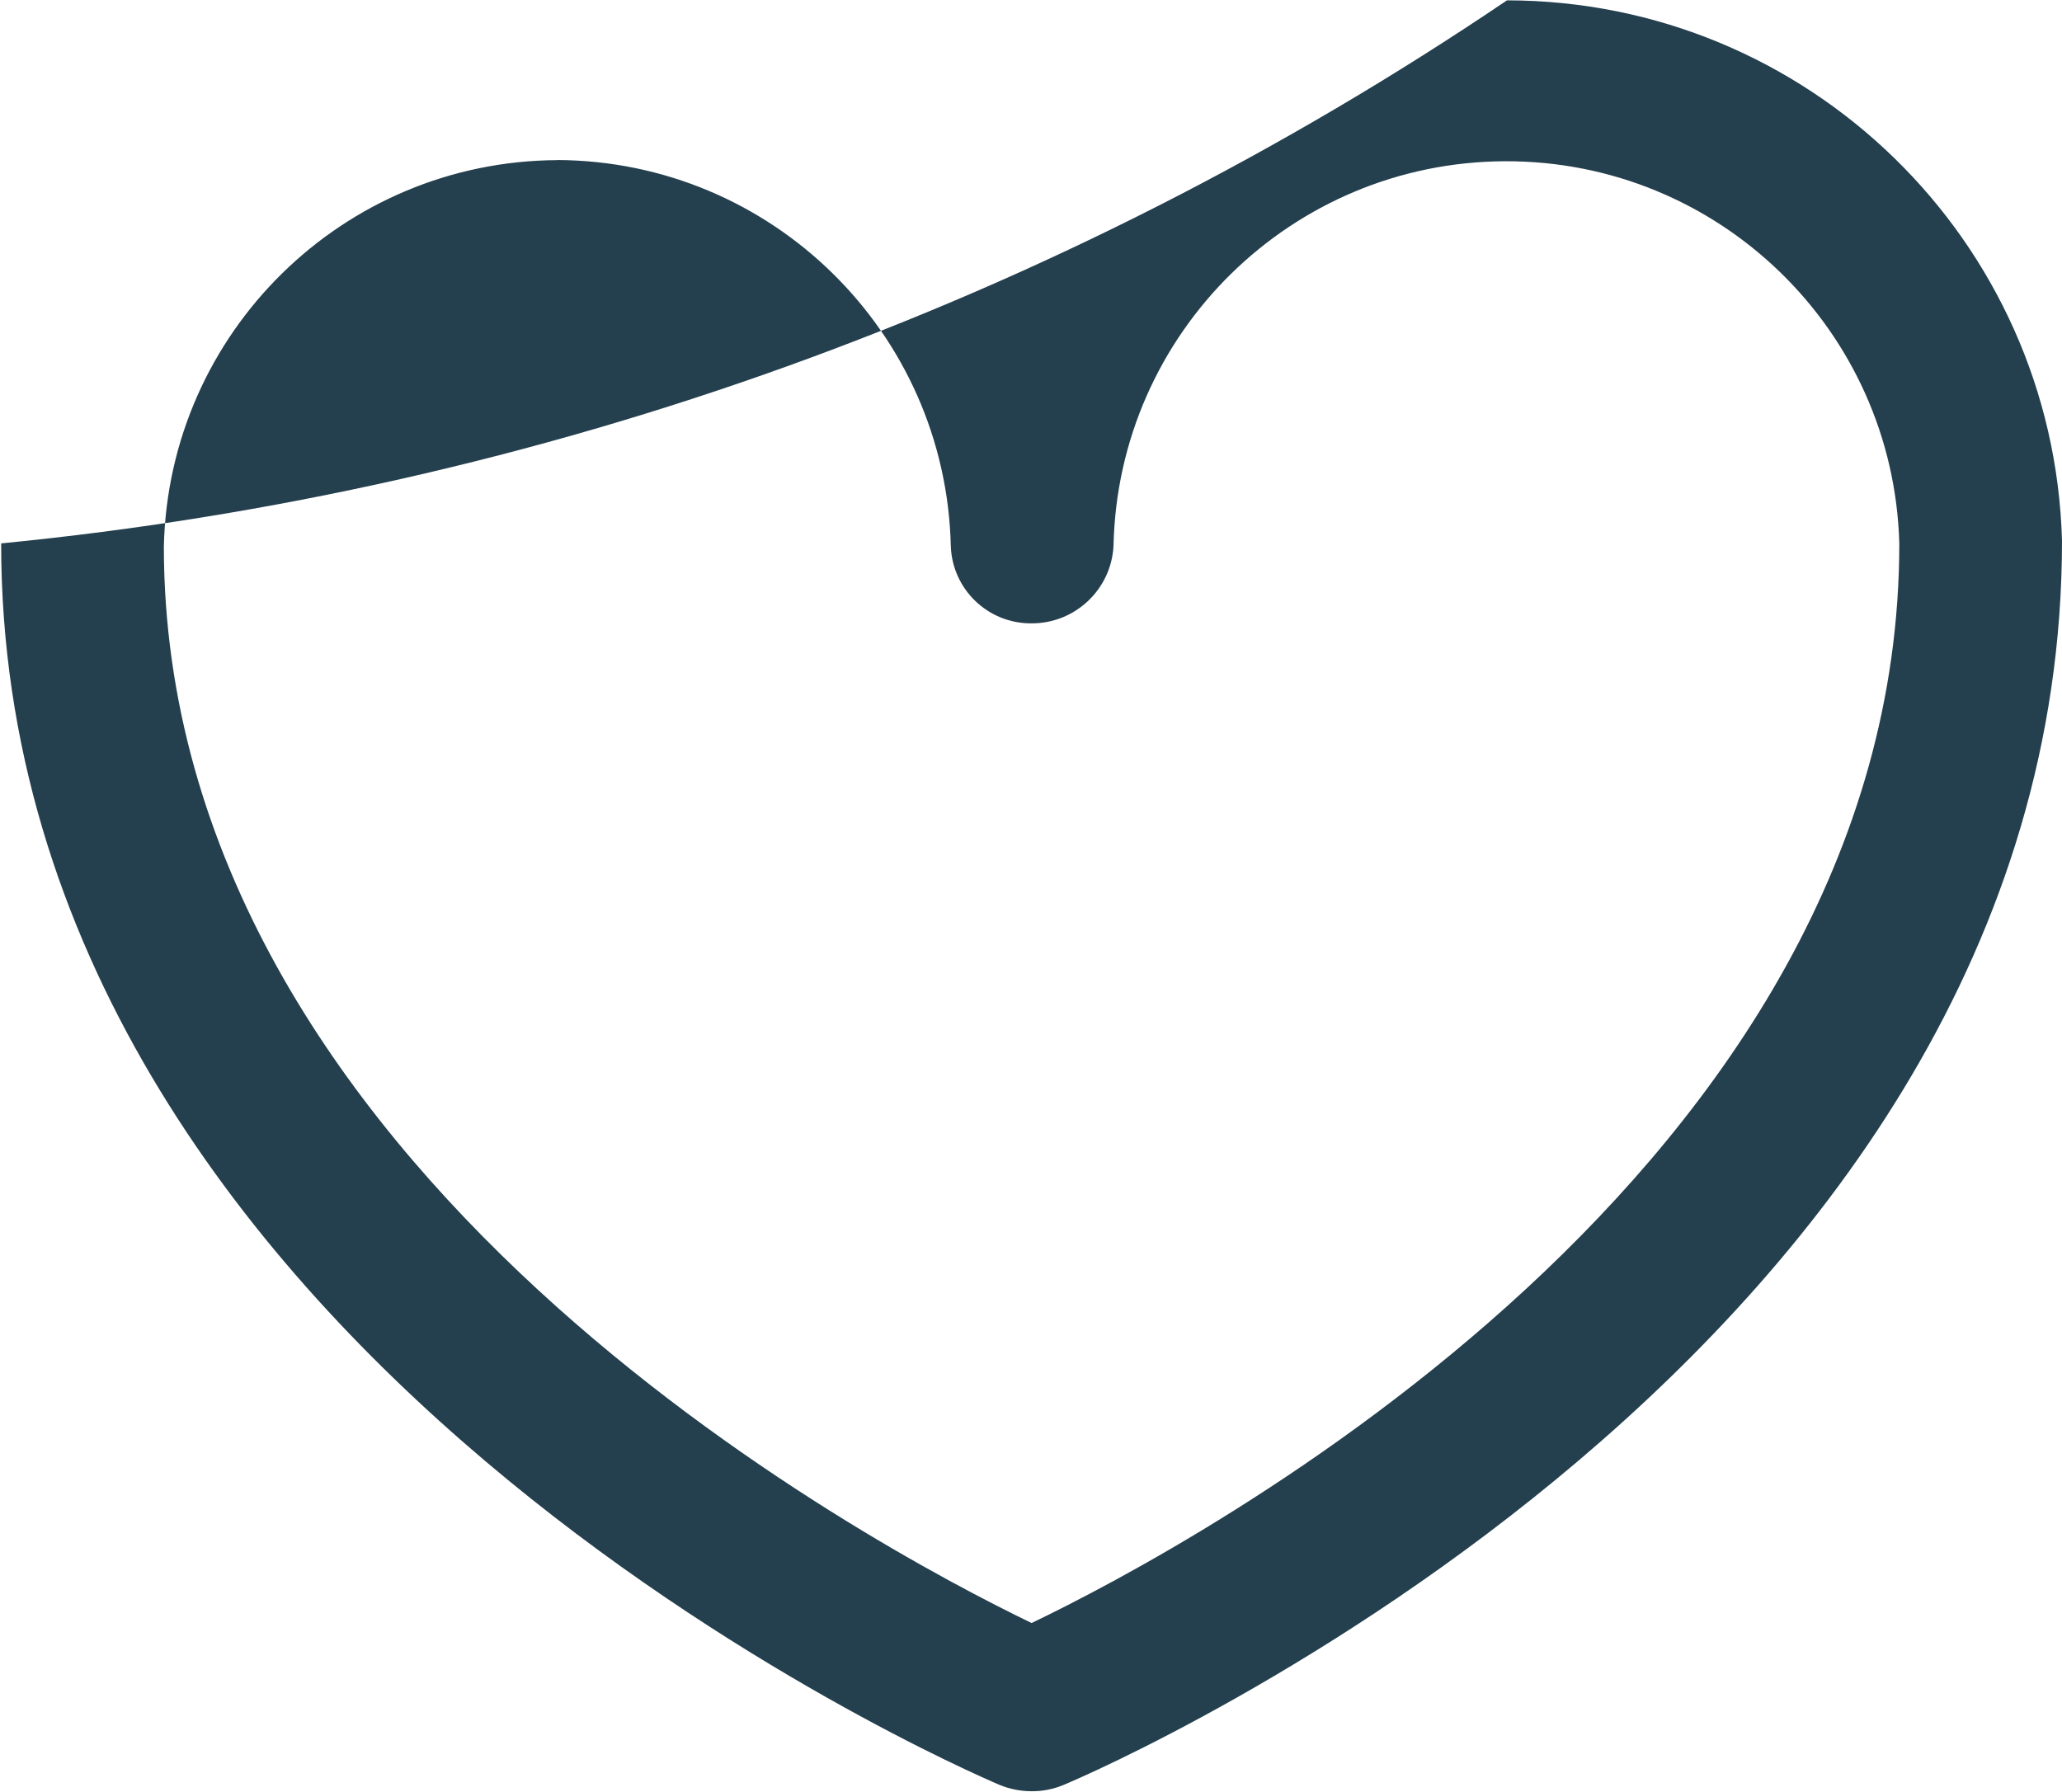
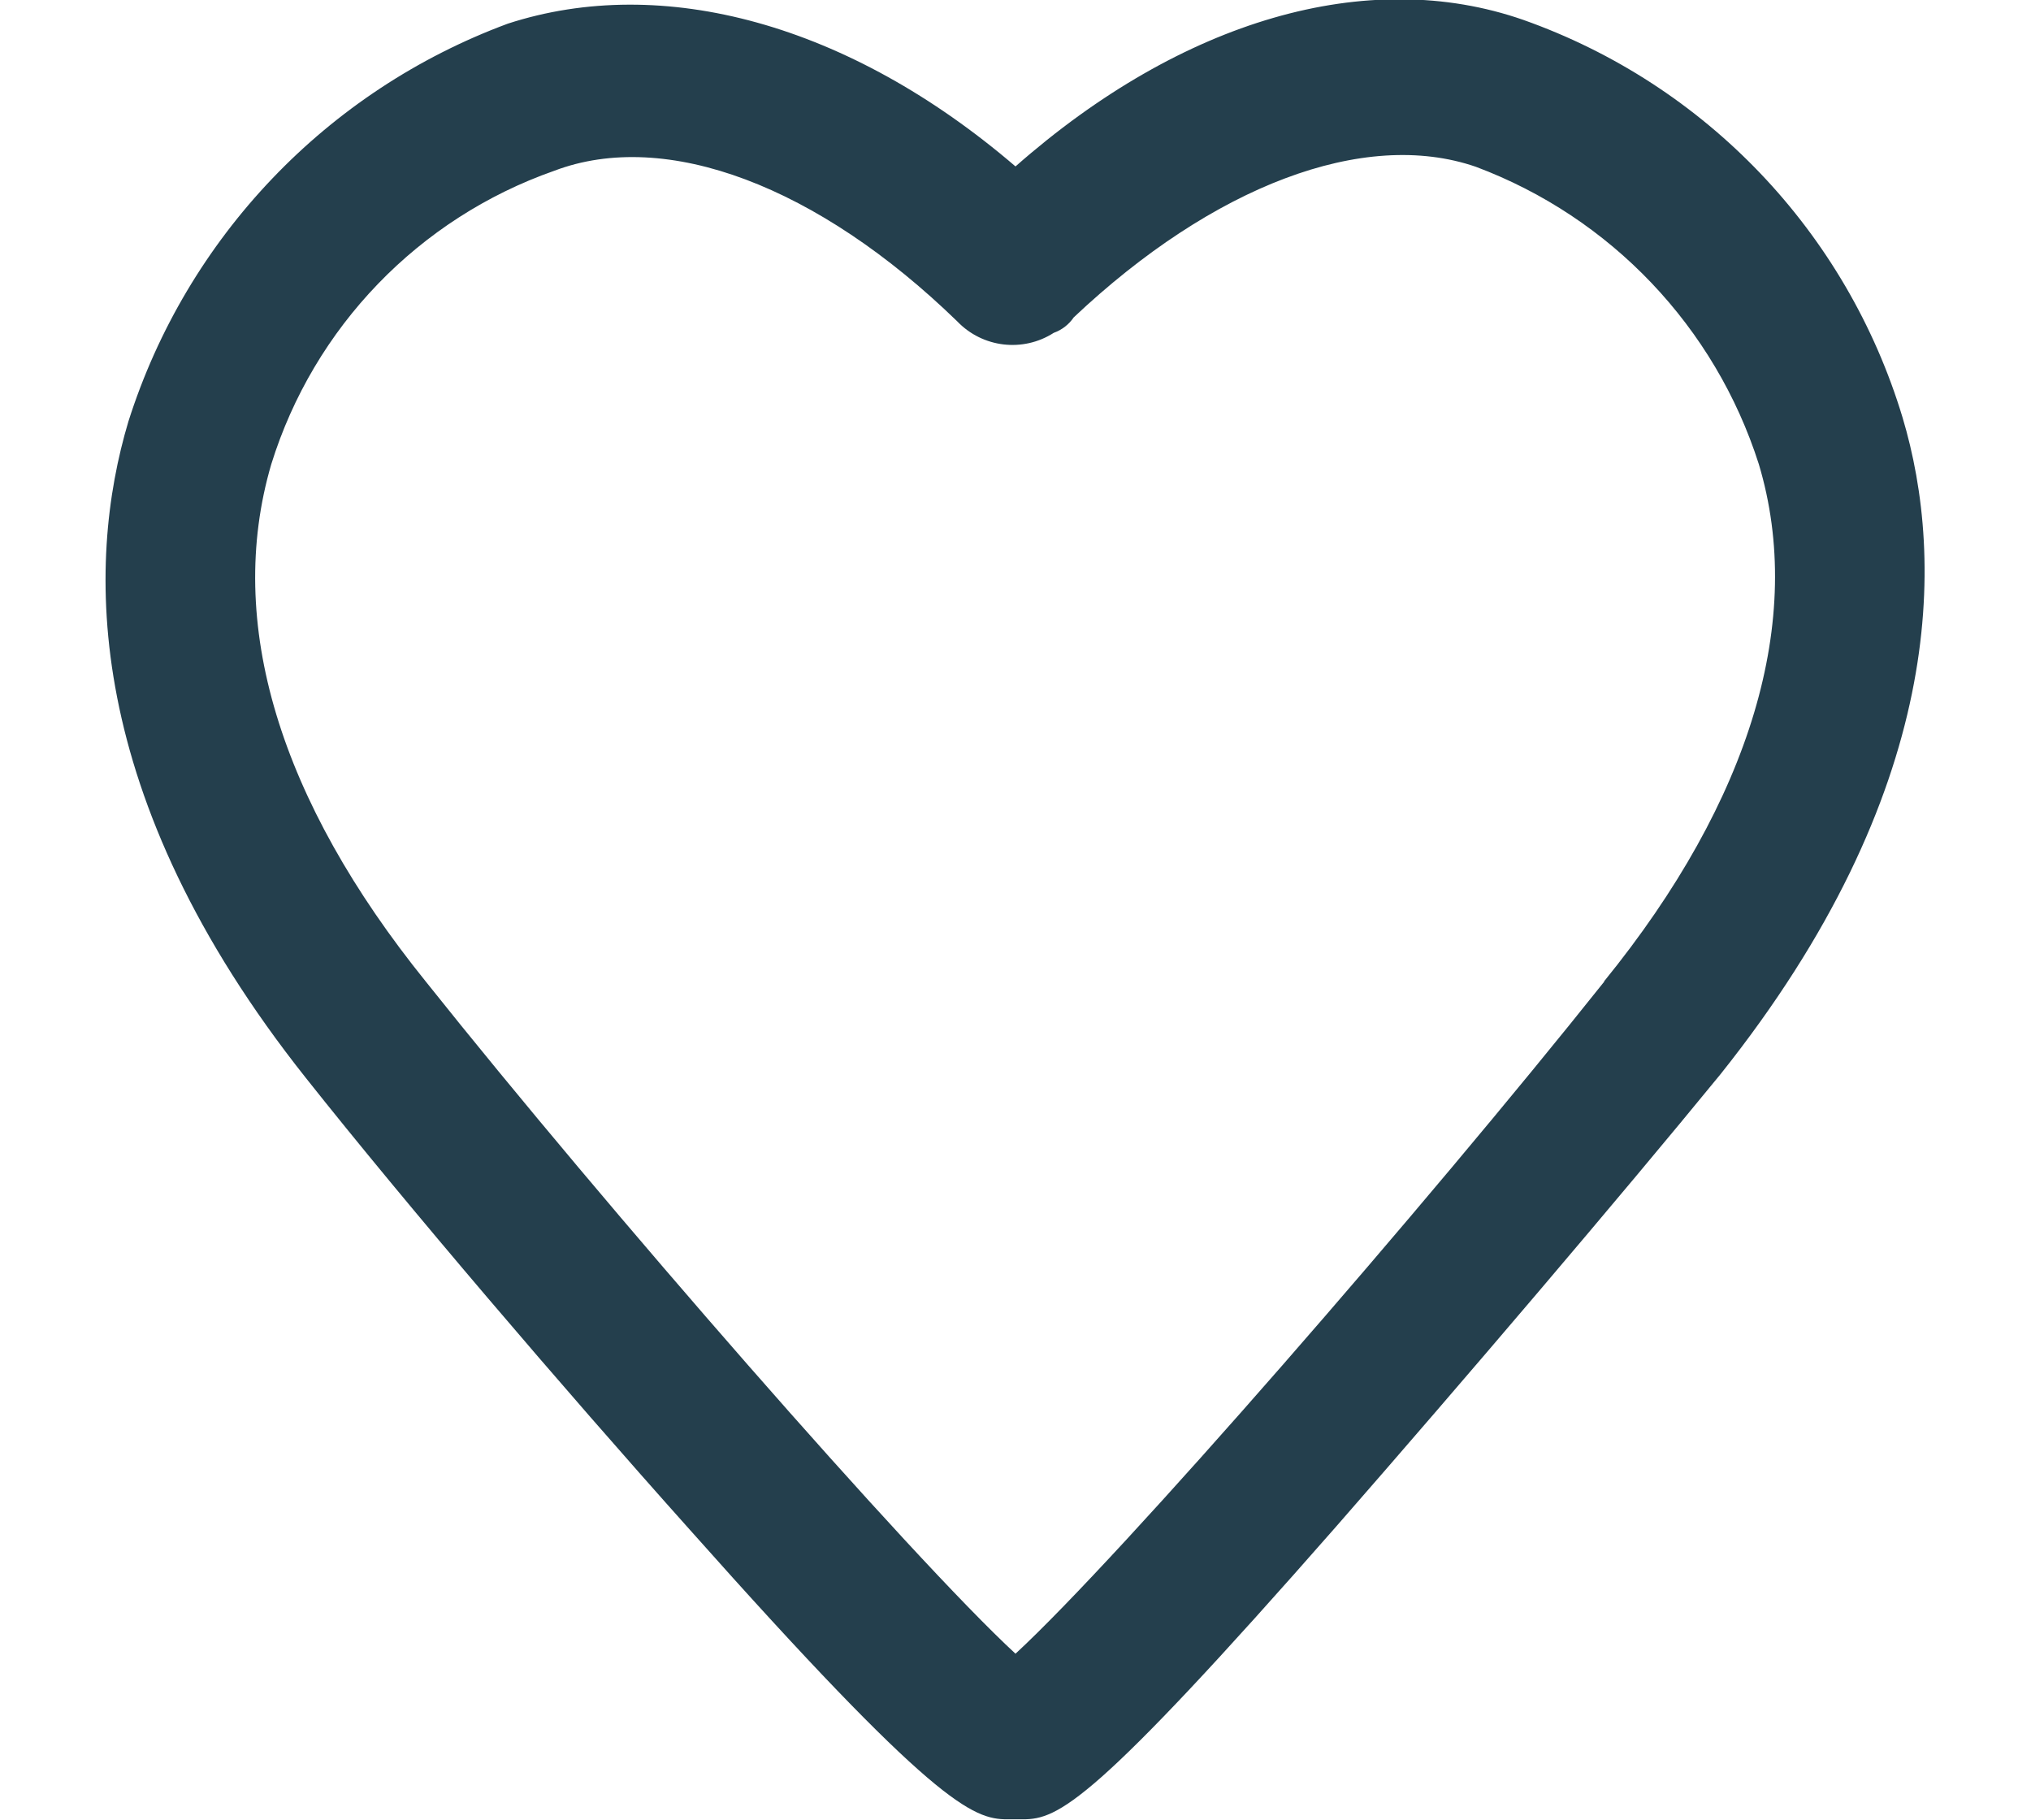
- <svg xmlns="http://www.w3.org/2000/svg" width="17.87" height="15.531" viewBox="0 0 17.87 15.531">
+ <svg xmlns="http://www.w3.org/2000/svg" width="18.94" height="16.969" viewBox="0 0 20 20">
  <defs>
    <style>
      .cls-1 {
        fill: #243f4d;
        fill-rule: evenodd;
      }
    </style>
  </defs>
-   <path class="cls-1" d="M1648.91,86.245a0.731,0.731,0,0,1-.28-0.056c-0.35-.15-8.65-3.749-8.65-10.76a28.181,28.181,0,0,0,13.05-4.707,4.817,4.817,0,0,1,4.81,4.684c0,7.034-8.29,10.634-8.65,10.783A0.7,0.7,0,0,1,1648.91,86.245Zm-4.11-14.138a3.427,3.427,0,0,0-3.41,3.346c0,5.407,6.13,8.662,7.52,9.334,1.4-.672,7.52-3.93,7.52-9.358a3.406,3.406,0,0,0-6.81.024,0.709,0.709,0,0,1-.71.669h0a0.694,0.694,0,0,1-.7-0.669A3.427,3.427,0,0,0,1644.8,72.106Z" transform="translate(-1639.97 -70.719)" />
+   <path id="heart_icon" class="cls-1" d="M1484.78,49.589a6.683,6.683,0,0,0-4.17-4.371c-1.71-.595-3.75,0-5.58,1.611-1.83-1.569-3.88-2.122-5.58-1.569a6.884,6.884,0,0,0-4.17,4.371c-0.47,1.57-.51,4.117,1.95,7.215,1.11,1.4,2.82,3.4,4.22,4.965,2.68,3.014,3.11,3.183,3.49,3.183h0.17c0.39,0,.77-0.168,3.45-3.224,1.41-1.613,3.11-3.609,4.22-4.966C1485.25,53.706,1485.25,51.159,1484.78,49.589Zm-3.28,6.2c-1.96,2.462-5.32,6.324-6.47,7.385-1.15-1.061-4.52-4.924-6.48-7.385-1.61-1.994-2.21-3.947-1.7-5.687a4.986,4.986,0,0,1,3.11-3.225c1.23-.467,2.9.169,4.43,1.655a0.84,0.84,0,0,0,1.06.126,0.447,0.447,0,0,0,.22-0.17c1.53-1.443,3.19-2.079,4.42-1.655a5.168,5.168,0,0,1,3.11,3.268C1483.71,51.8,1483.12,53.79,1481.5,55.784Z" transform="translate(-1465.03 -45)" />
</svg>
